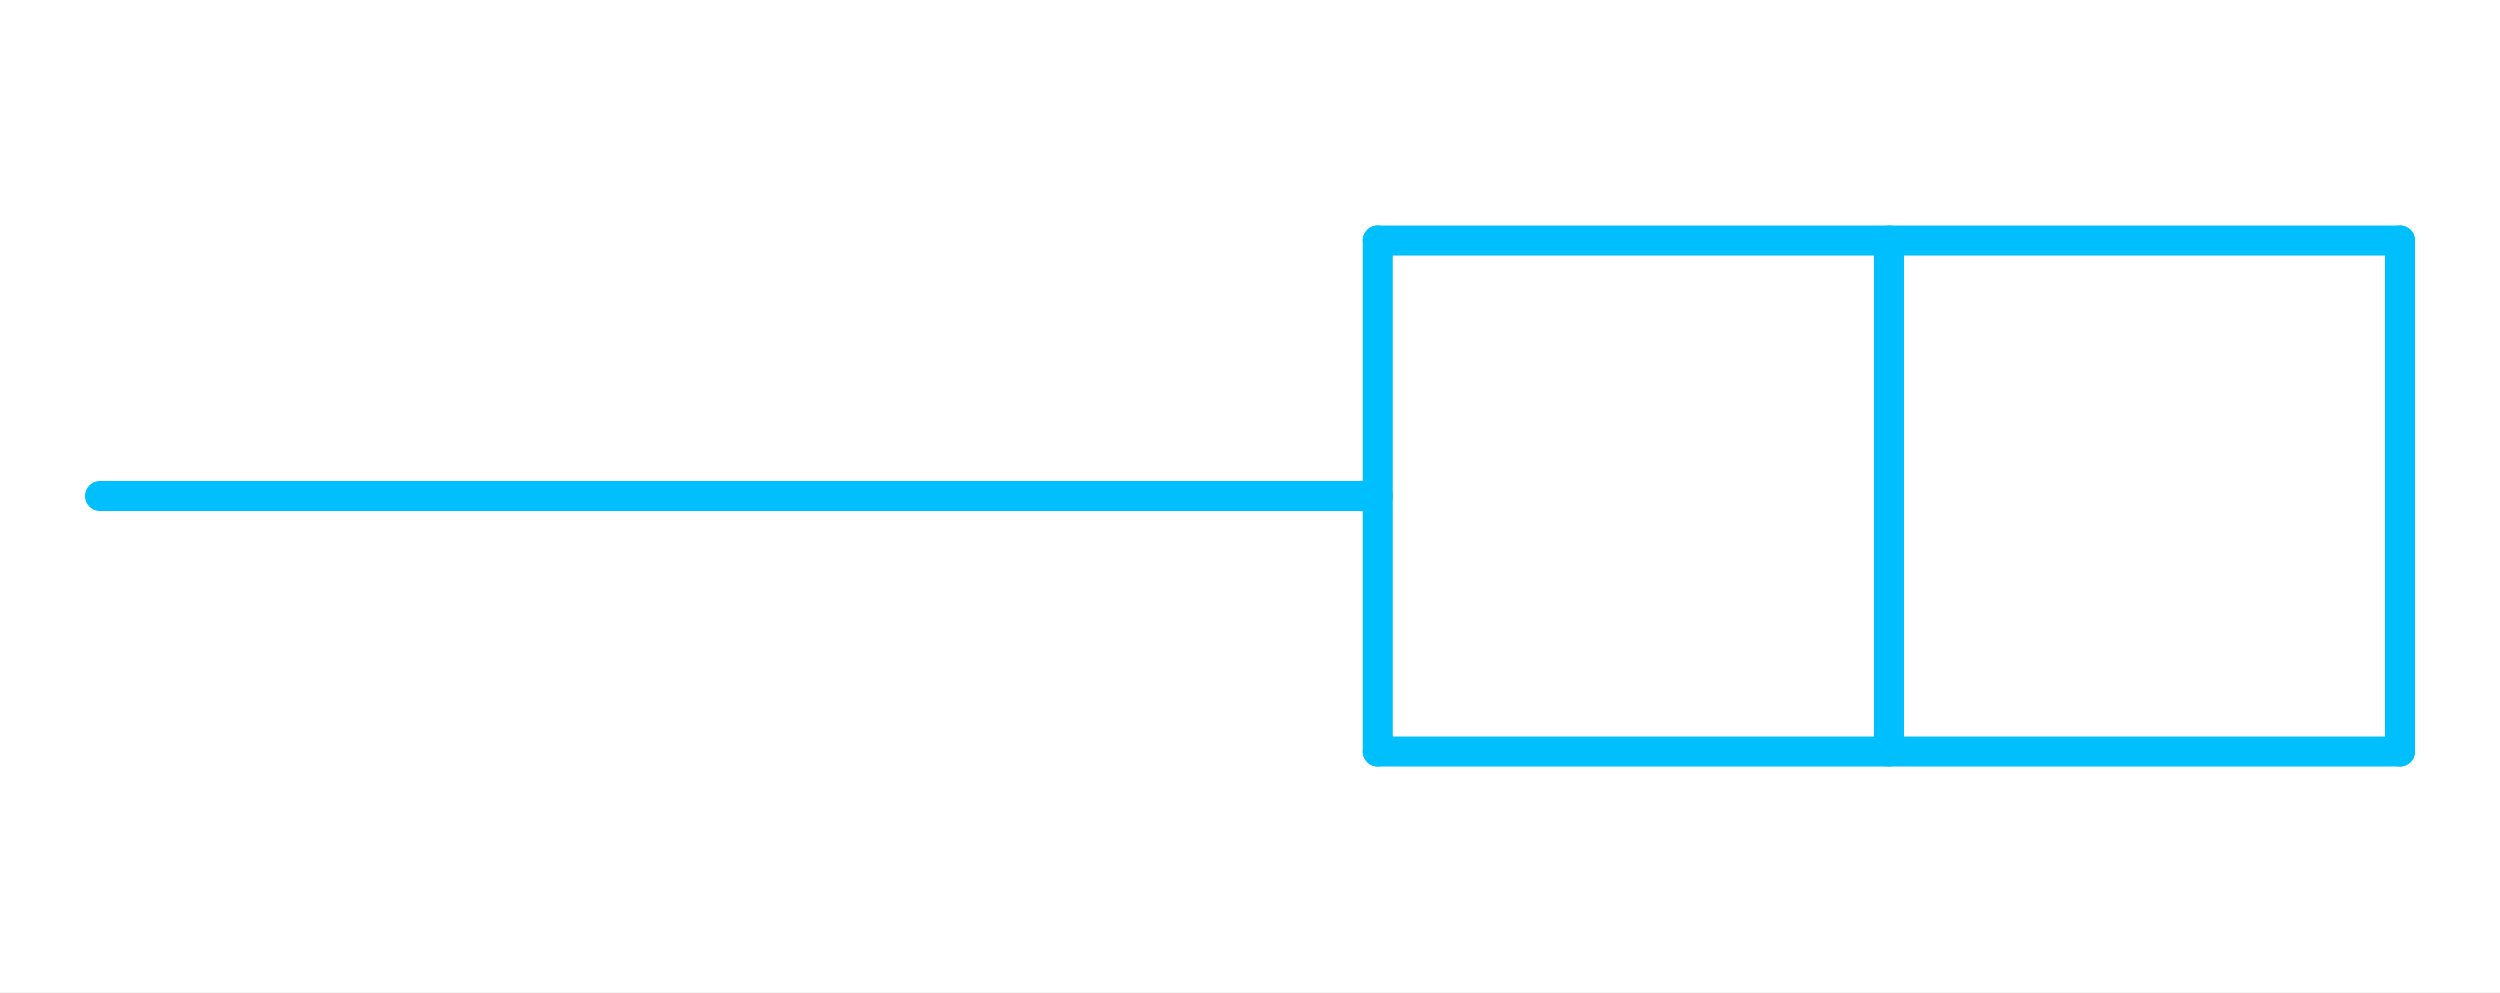
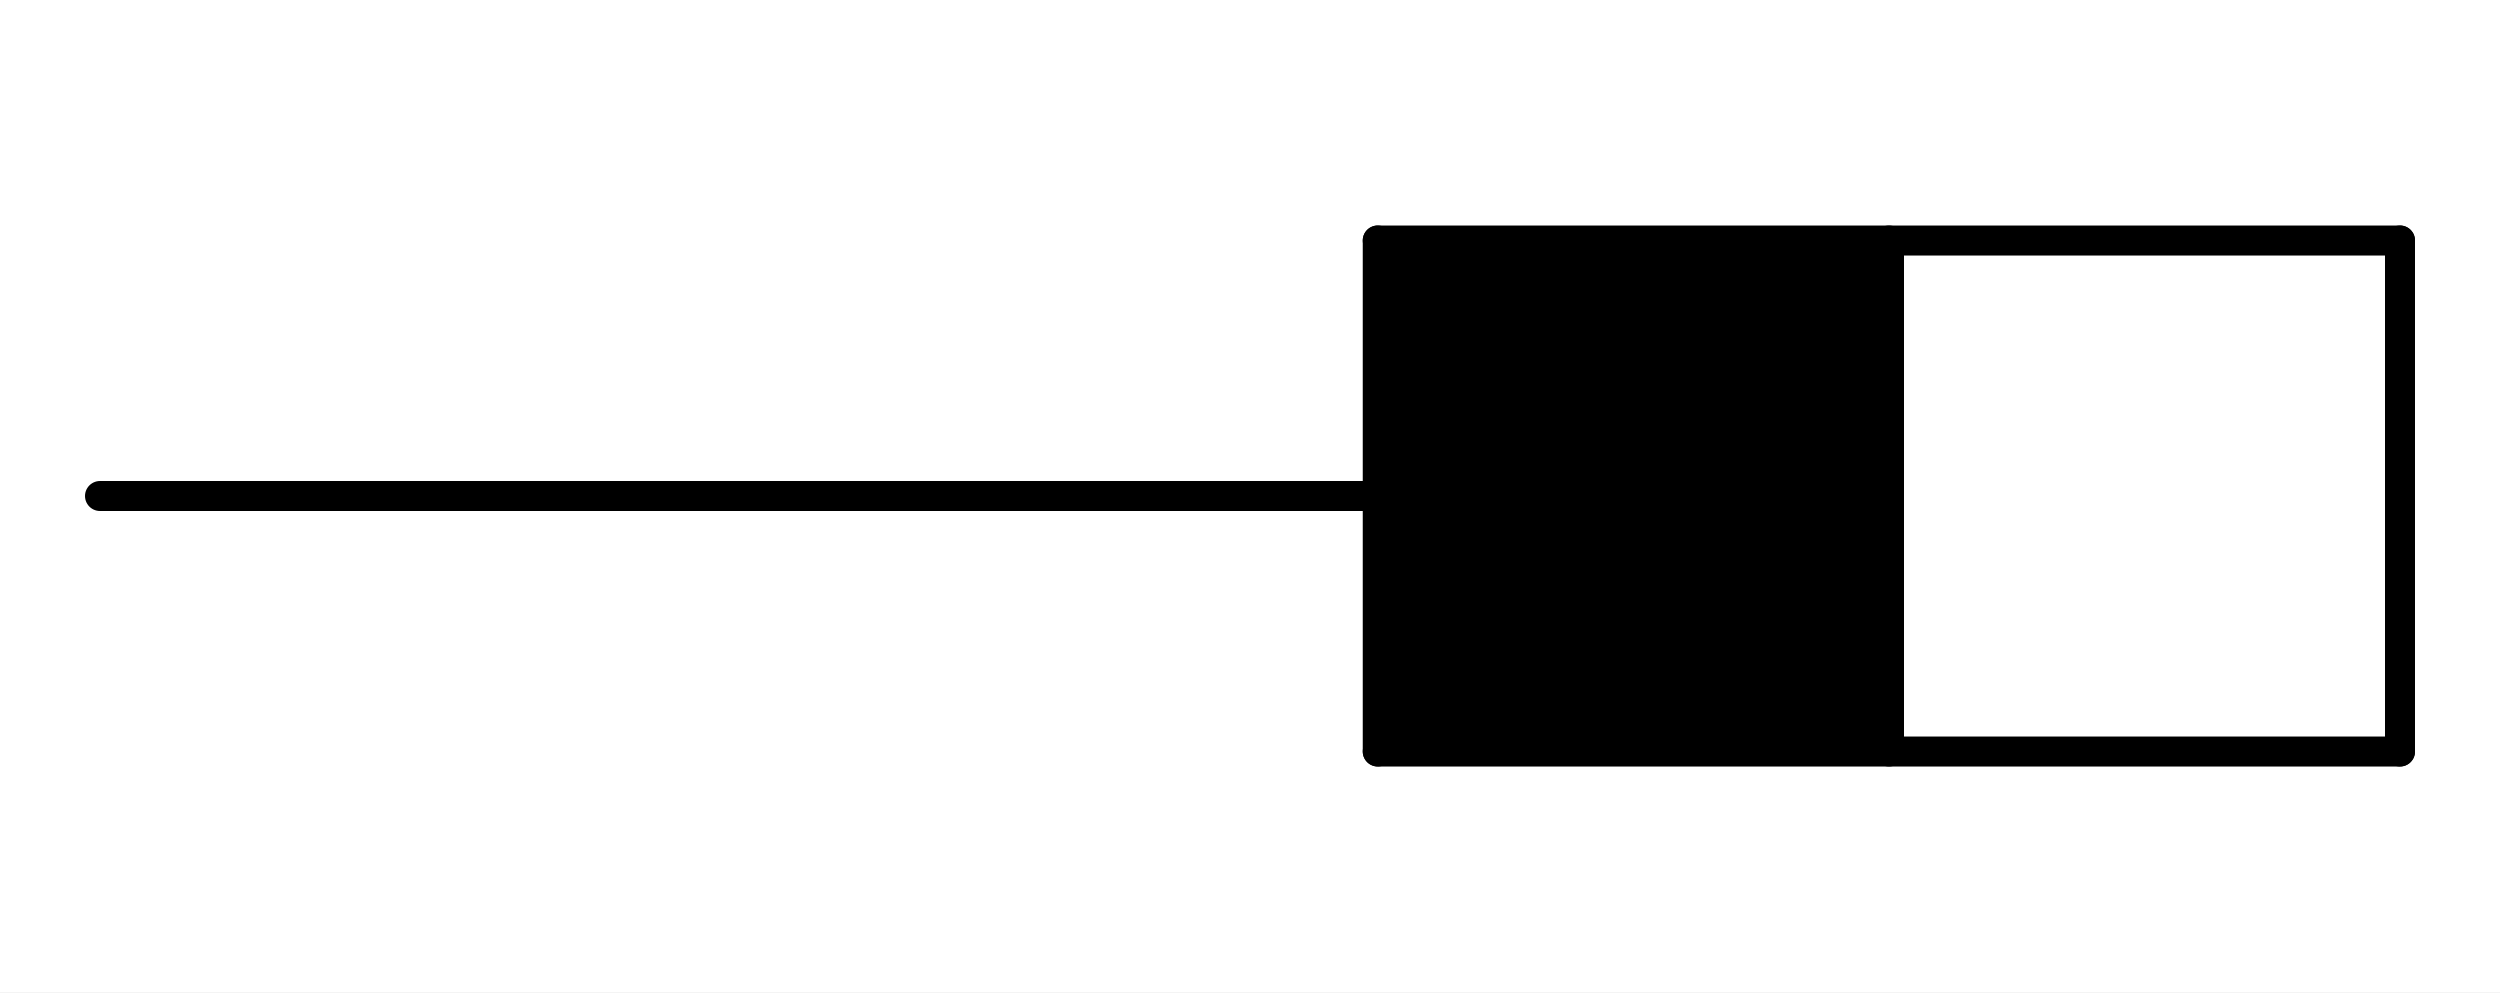
<svg xmlns="http://www.w3.org/2000/svg" viewBox="0 0 10000 3969">
  <defs>
-     <style>.C1 {stroke: #00bfff; stroke-width: 120; stroke-opacity: 1.000; fill: none; fill-opacity: 1.000;}</style>
+     <style>.C1 {stroke: #000000; stroke-width: 120; stroke-opacity: 1.000; fill: none; fill-opacity: 1.000;}</style>
+     <style>.C2 {stroke: none; stroke-width: none; stroke-opacity: 1.000; fill: #000000; fill-opacity: 1.000;}</style>
  </defs>
  <rect fill="#ffffff" x="0" y="0" width="10000" height="3969" fill-opacity="1.0" />
  <g stroke-linecap="round" stroke-linejoin="round" fill-rule="evenodd">
    <path d="M 7556 962 l 0 2044" class="C1" />
    <path d="M 5511 962 l 0 2044" class="C1" />
    <path d="M 9600 962 l 0 2044" class="C1" />
    <path d="M 5511 962 l 4089 0" class="C1" />
    <path d="M 5511 3006 l 4089 0" class="C1" />
+     <path d="M 7556 3006 l 0 -2044 l -2044 0 l 0 2044 l 2044 0 Z" class="C2" />
    <path d="M 5511 1984 l -5111 -0" class="C1" />
  </g>
</svg>
